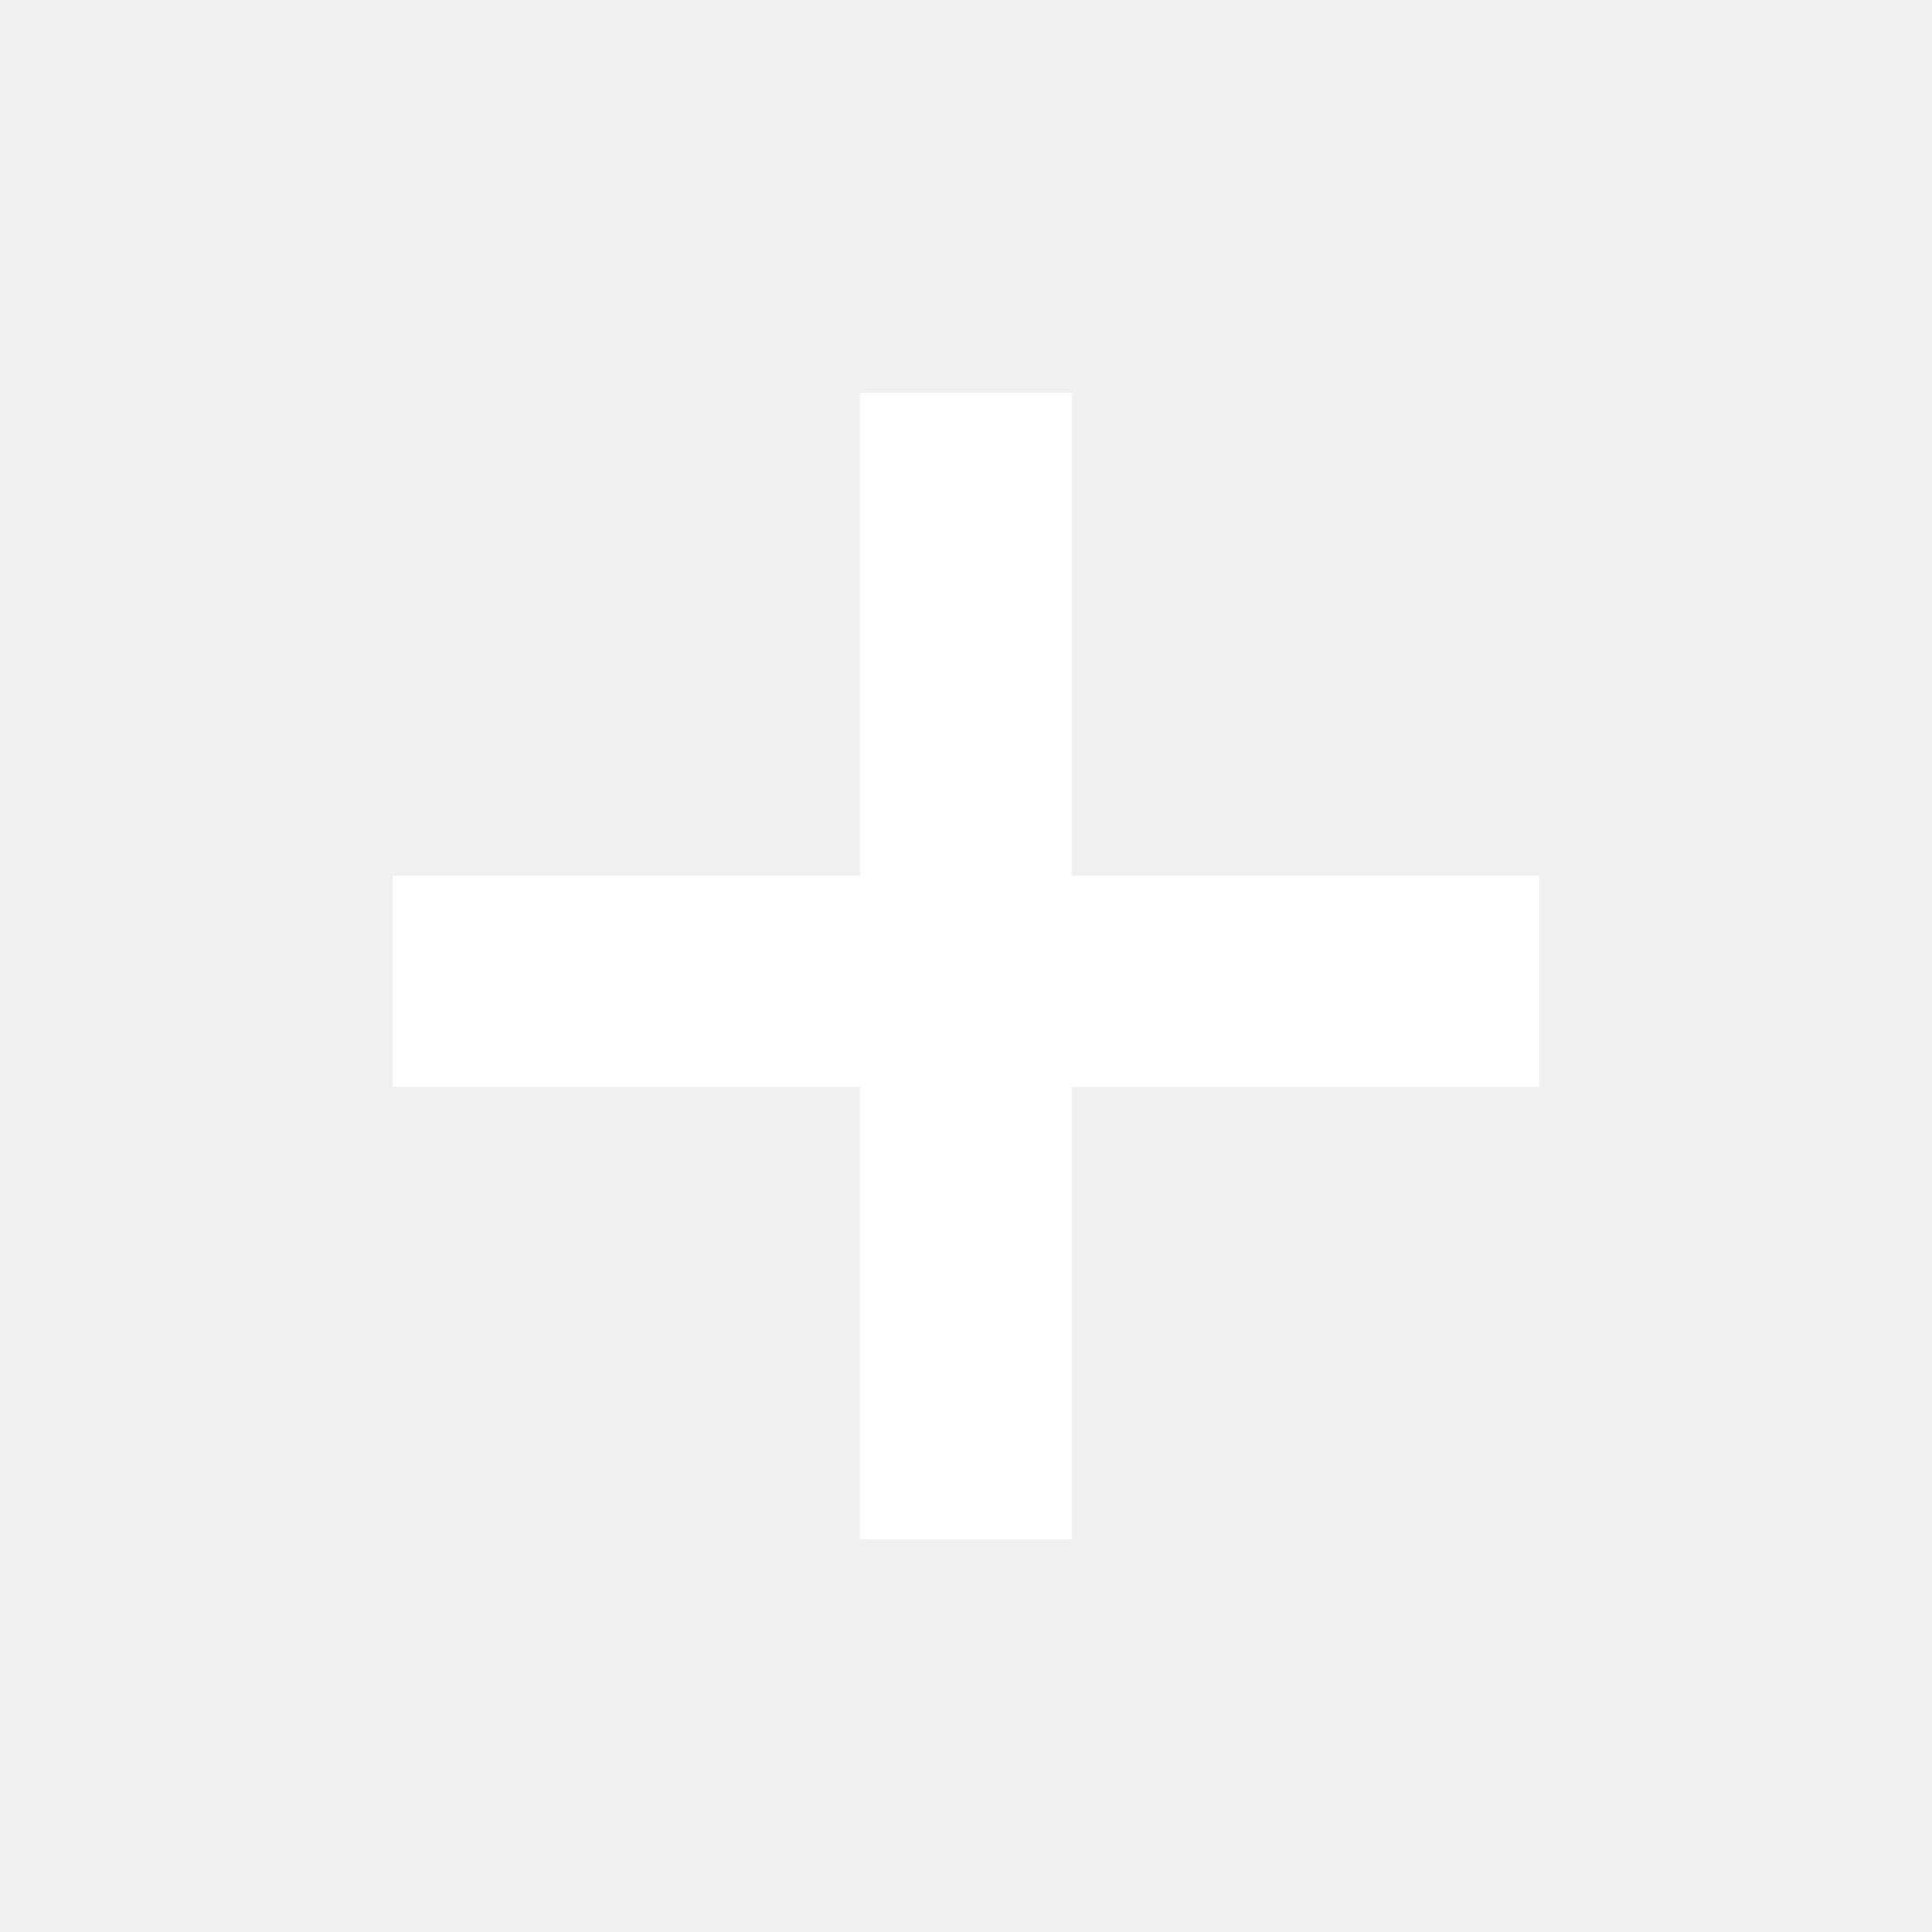
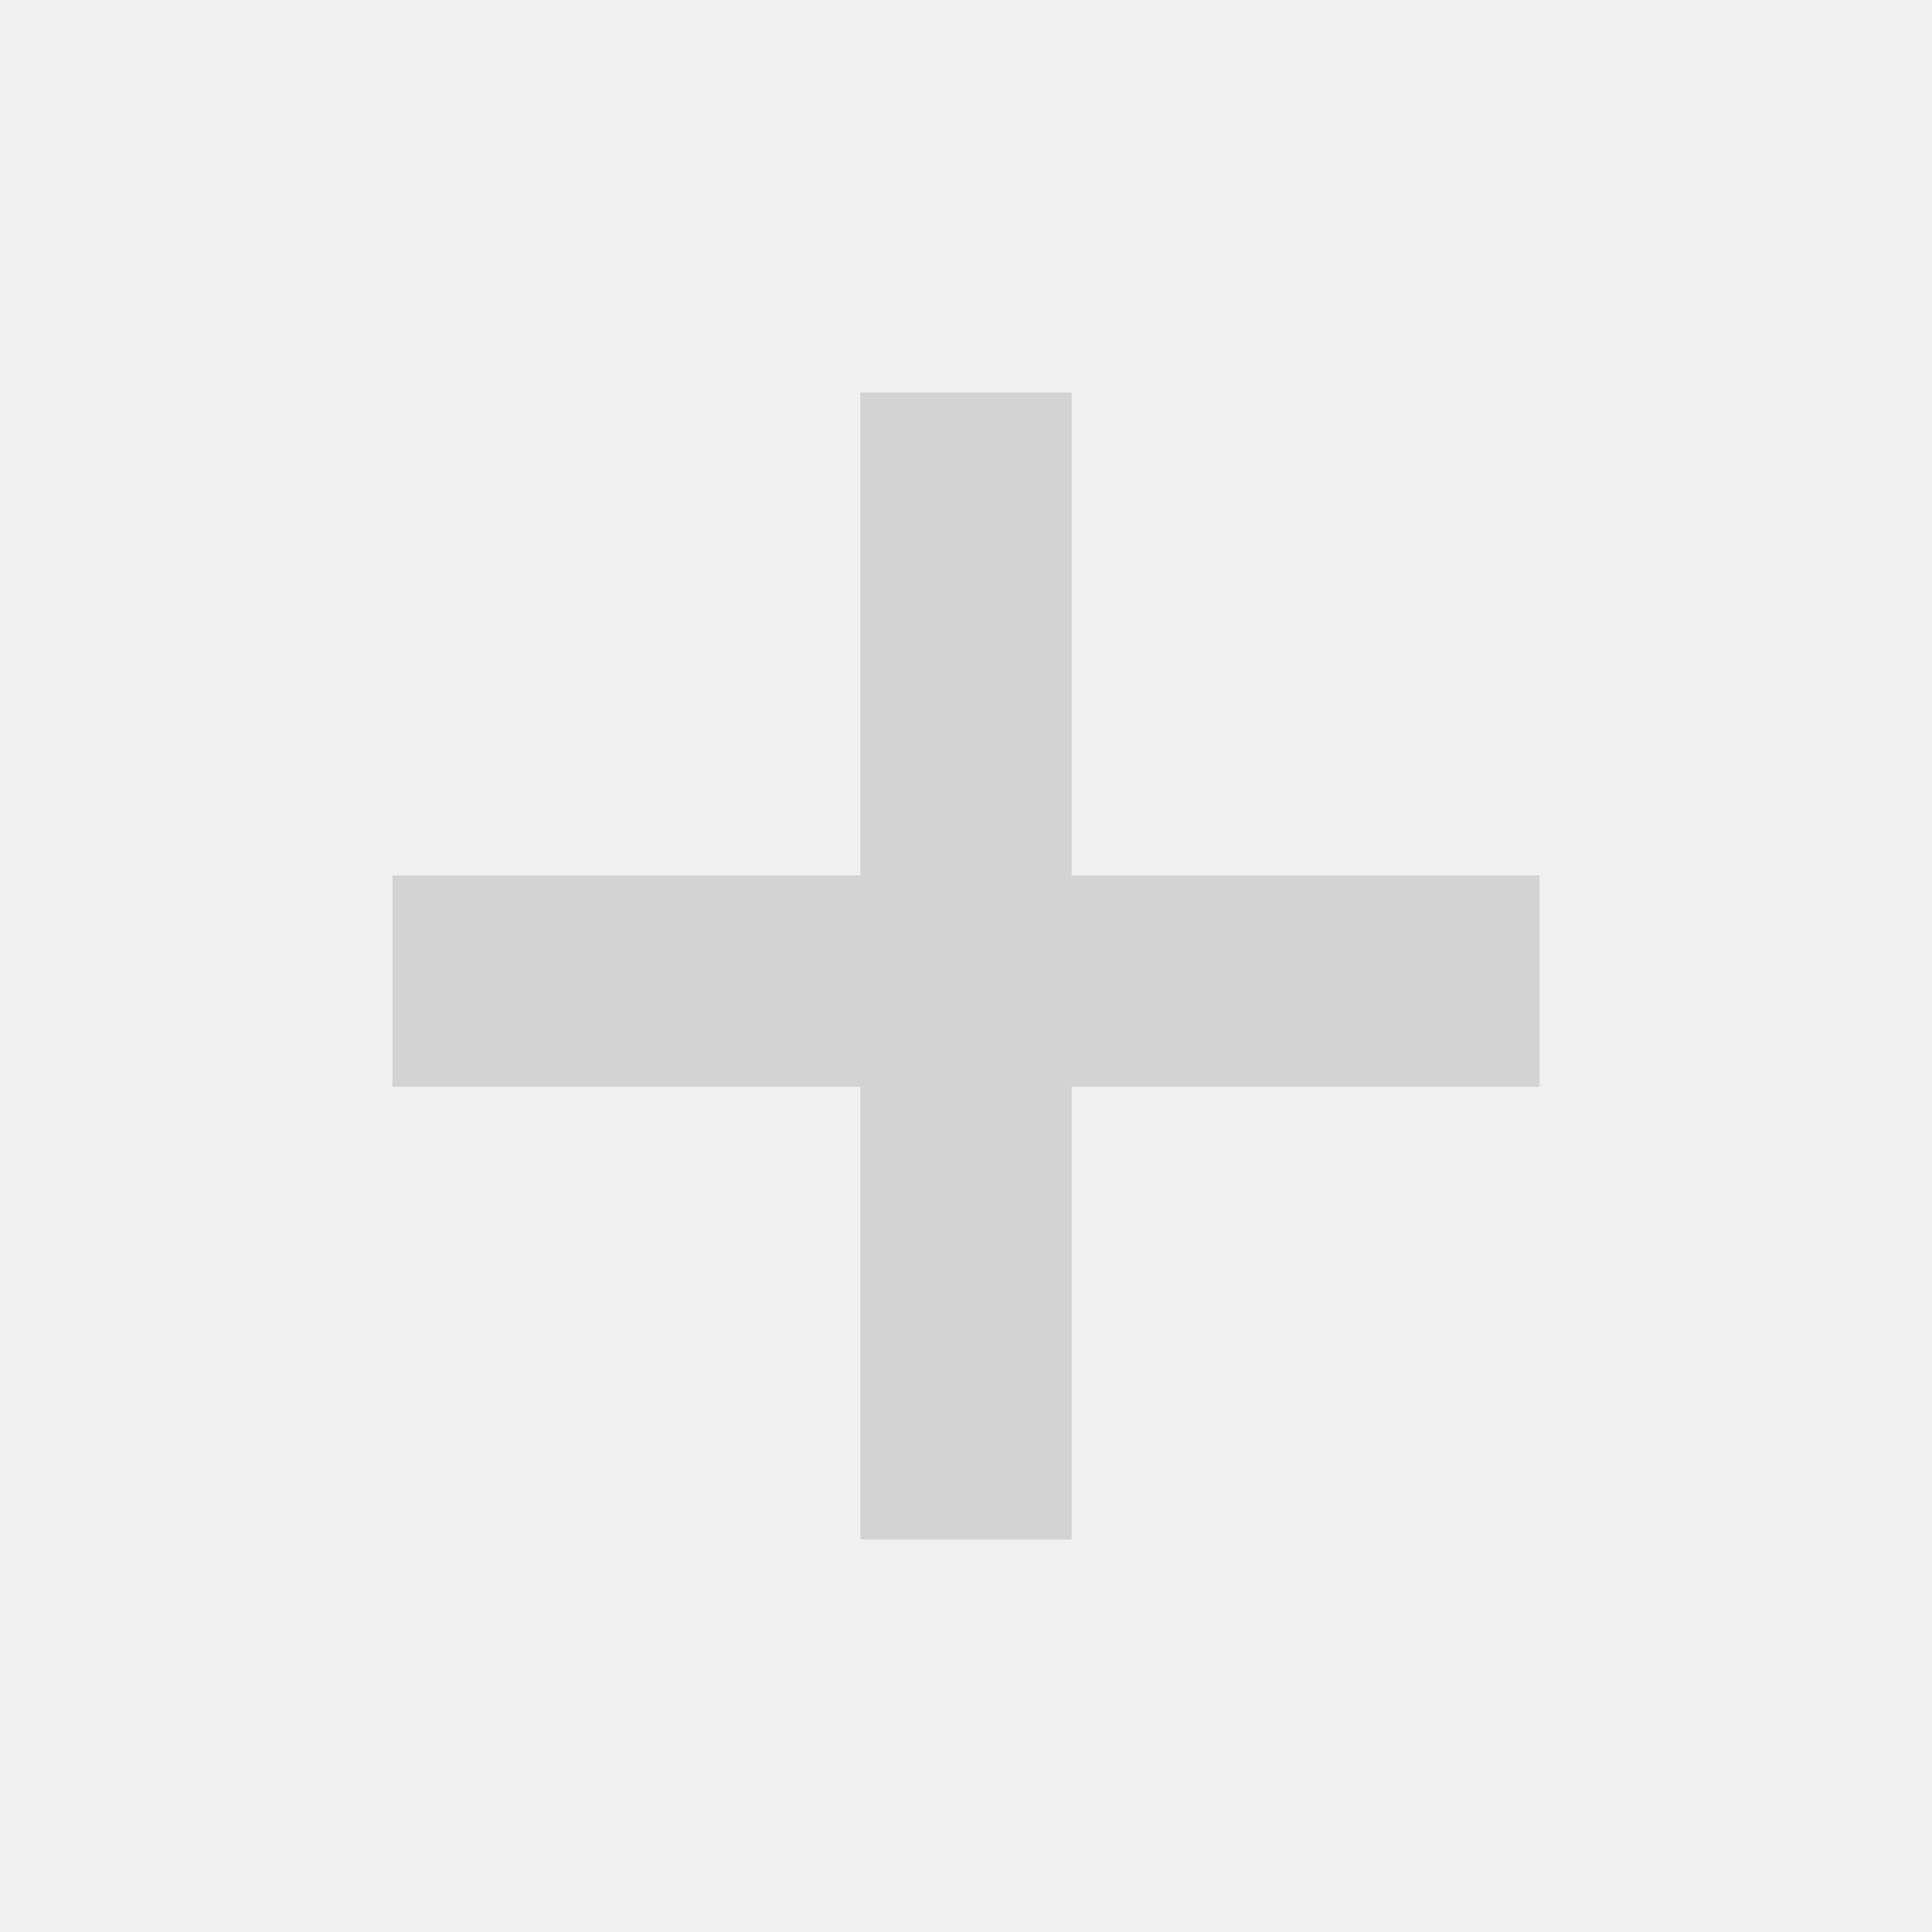
<svg xmlns="http://www.w3.org/2000/svg" id="Layer_1" data-name="Layer 1" viewBox="0 0 64 64">
  <defs>
-     <style>.cls-1{fill:#fff;}</style>
+     <style>.cls-1{fill:#d3d3d3;}</style>
  </defs>
  <rect class="cls-1" x="28.5" y="13" width="7" height="38" />
  <rect class="cls-1" x="28.5" y="13.5" width="7" height="38" transform="translate(-0.5 64.5) rotate(-90)" />
</svg>
